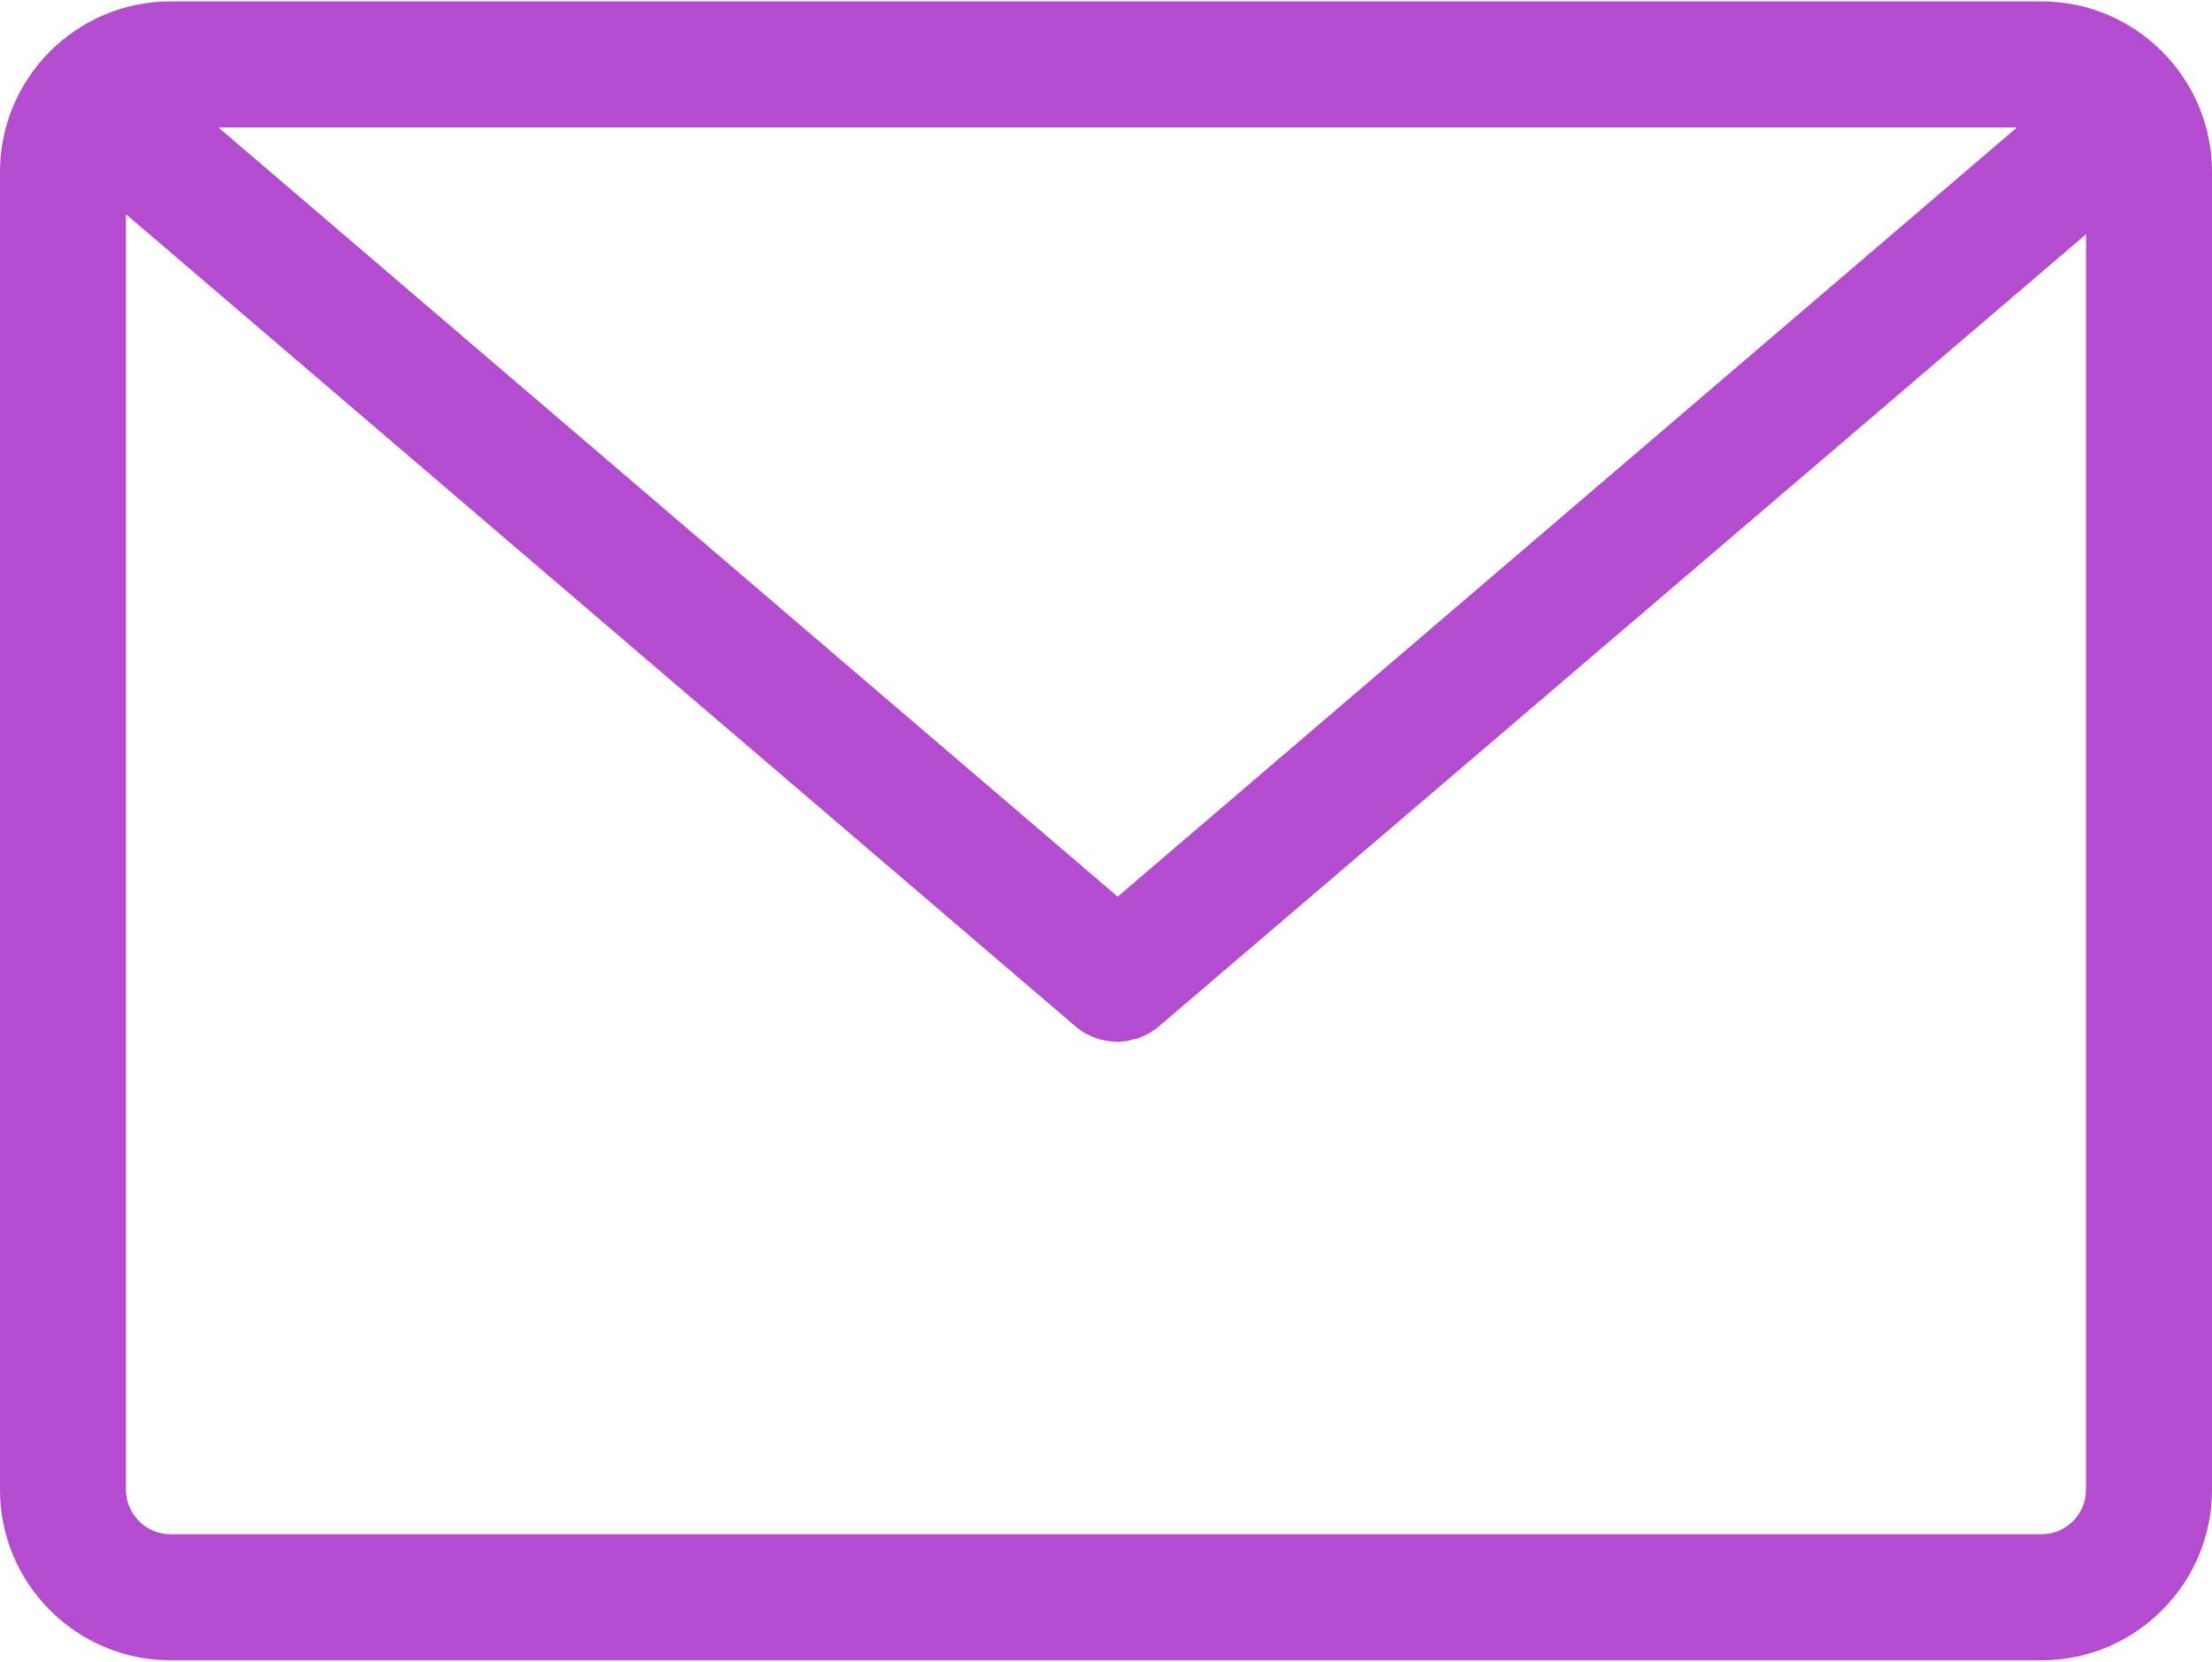
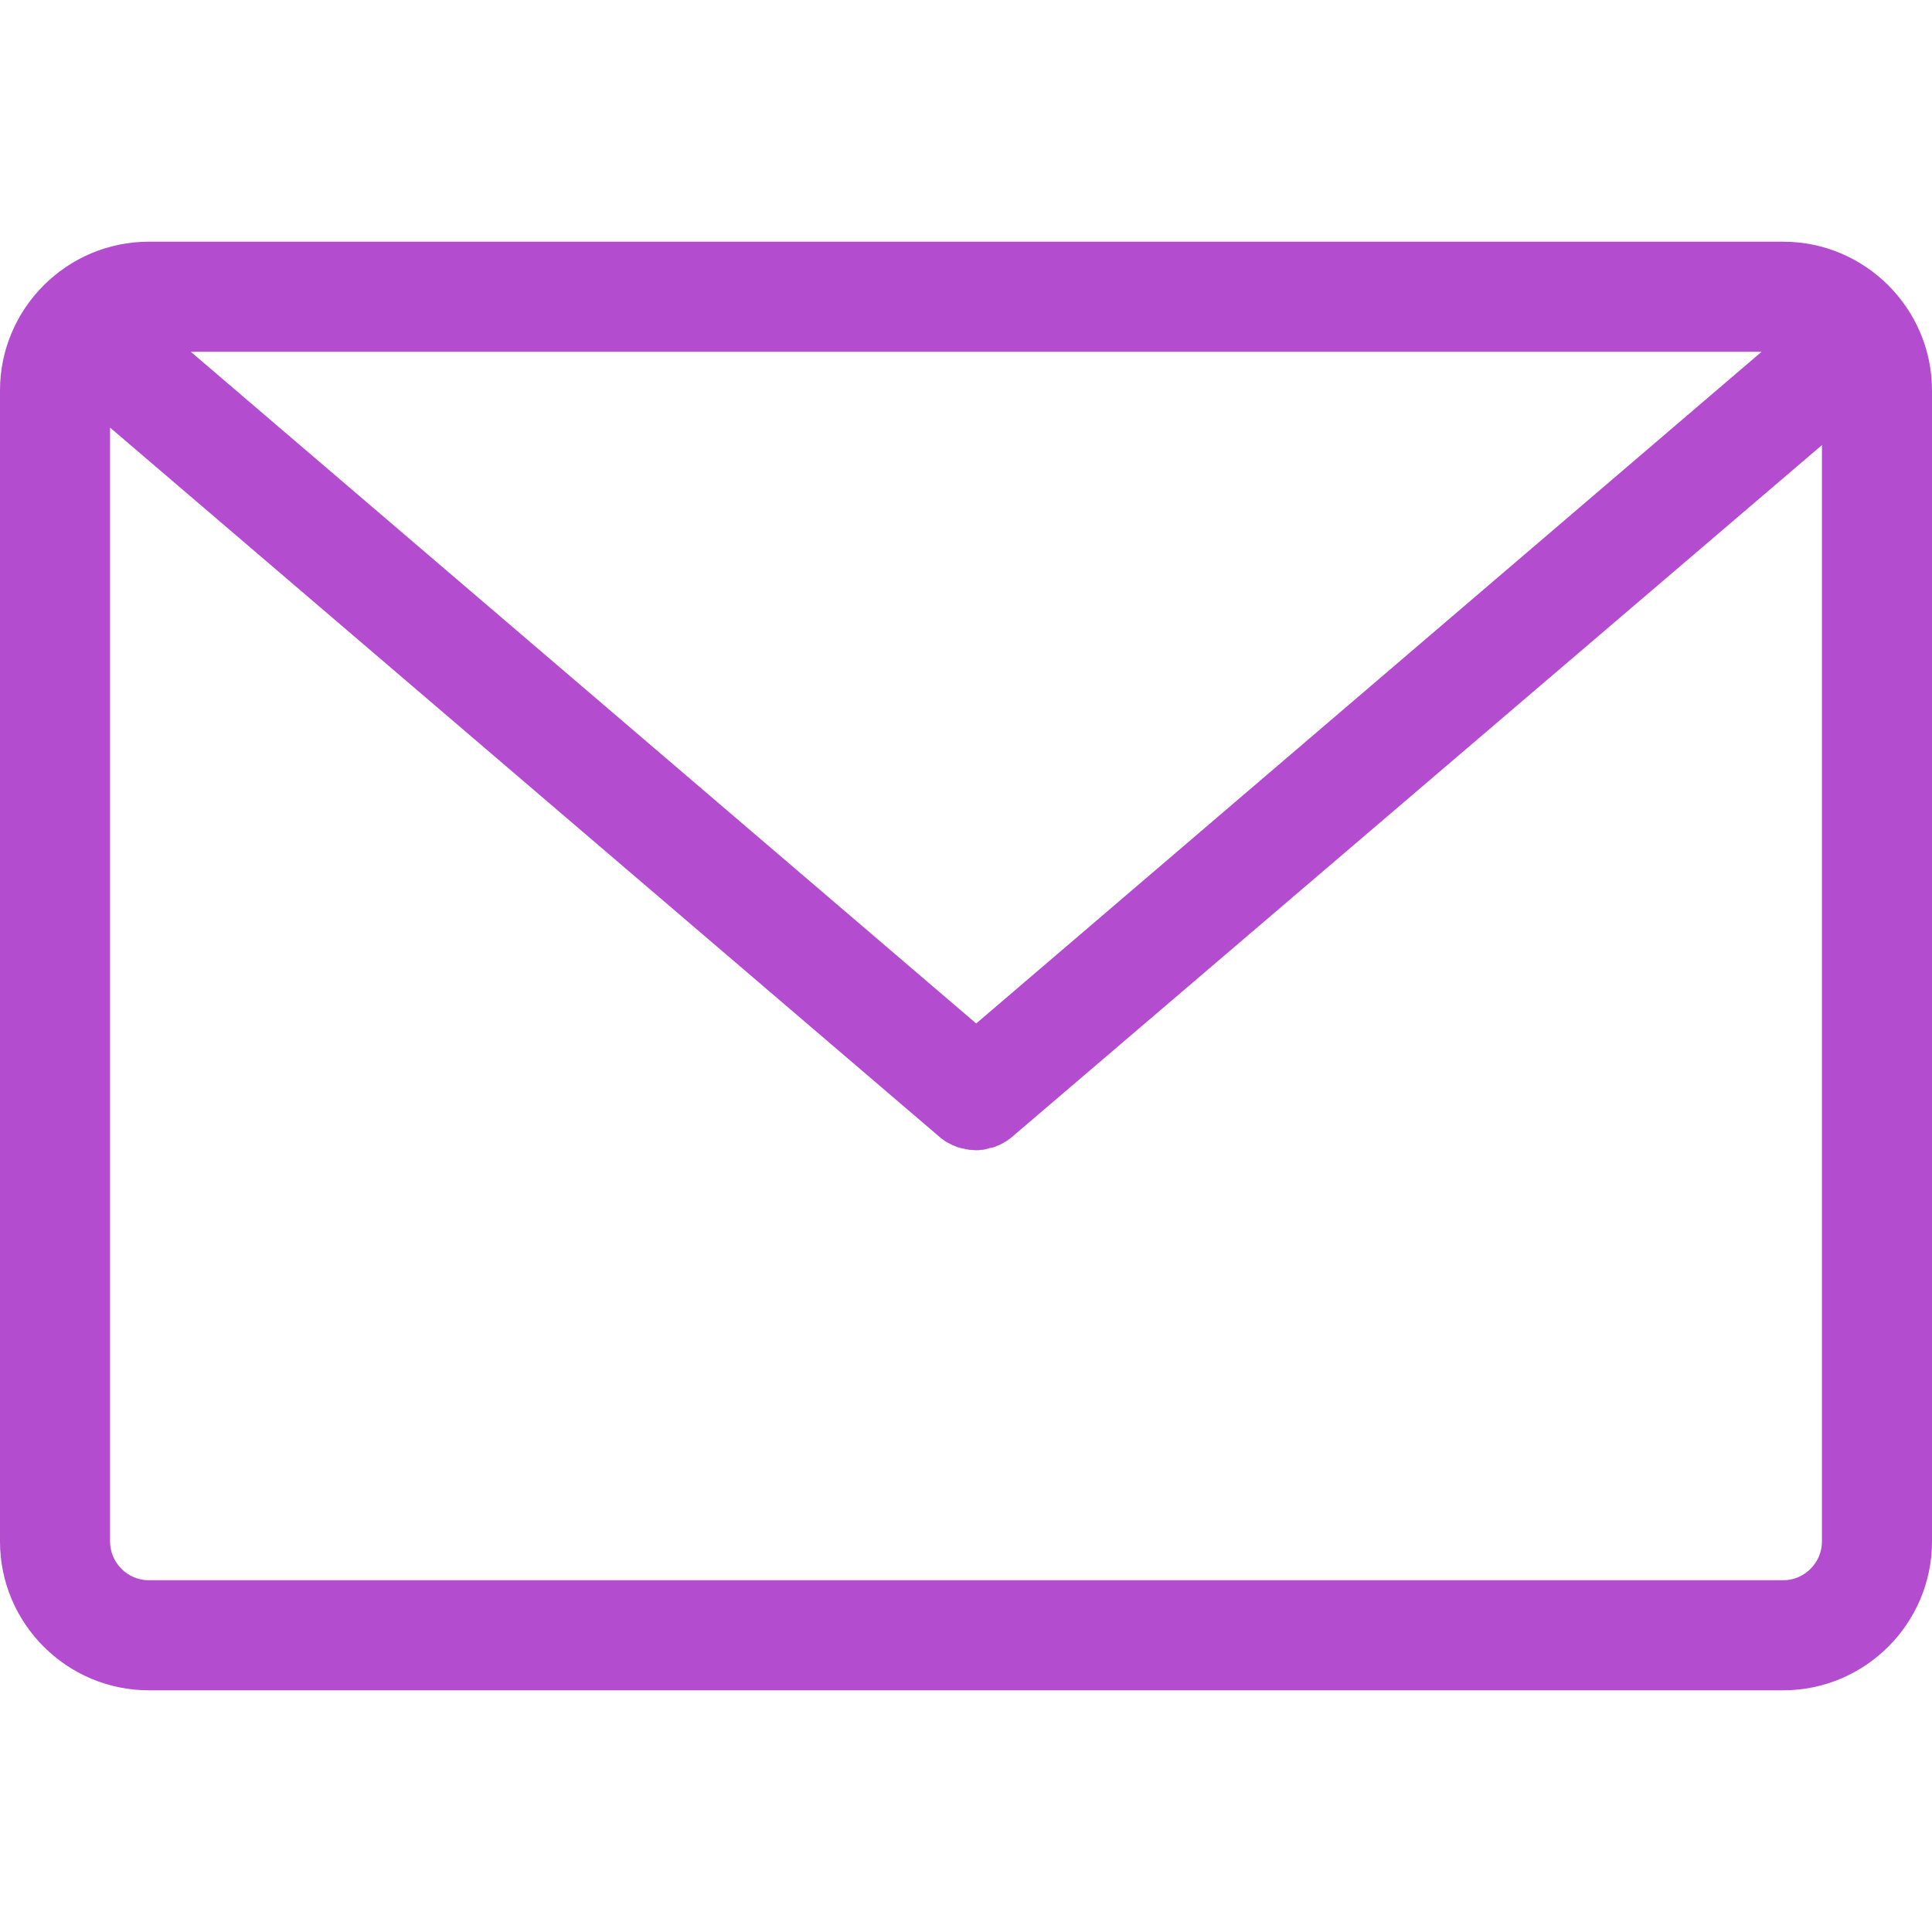
- <svg xmlns="http://www.w3.org/2000/svg" width="474" height="356" viewBox="0 0 474 356" fill="none">
-   <path d="M437.5 0.3H36.5C16.4 0.3 0 16.7 0 36.8V319.2C0 339.3 16.4 355.7 36.5 355.7H437.5C457.6 355.7 474 339.3 474 319.2V36.8C474 16.7 457.6 0.3 437.5 0.3ZM432.2 27.3L239.5 192.1L46.8 27.3H432.2ZM447 319.2C447 324.4 442.7 328.7 437.5 328.7H36.5C31.3 328.7 27 324.4 27 319.2V45.9L230.7 220.1C230.8 220.2 231 220.3 231.1 220.4C231.2 220.5 231.4 220.6 231.5 220.7C231.8 220.9 232 221.1 232.3 221.2C232.4 221.3 232.5 221.3 232.6 221.4C233 221.6 233.4 221.8 233.8 222C233.9 222 234 222.1 234.1 222.1C234.4 222.2 234.7 222.4 235.1 222.5C235.2 222.5 235.4 222.6 235.5 222.6C235.8 222.7 236.1 222.8 236.4 222.8C236.5 222.8 236.7 222.9 236.8 222.9C237.1 223 237.5 223 237.8 223.1C237.9 223.1 238 223.1 238.1 223.1C238.5 223.1 239 223.2 239.4 223.2C239.8 223.2 240.3 223.2 240.7 223.1C240.8 223.1 240.9 223.1 241 223.1C241.3 223.1 241.7 223 242 222.9C242.1 222.9 242.3 222.8 242.4 222.8C242.7 222.7 243 222.6 243.3 222.6C243.4 222.6 243.6 222.5 243.7 222.5C244 222.4 244.3 222.3 244.7 222.1C244.8 222.1 244.9 222 245 222C245.4 221.8 245.8 221.6 246.2 221.4C246.3 221.3 246.4 221.3 246.5 221.2C246.8 221 247 220.9 247.3 220.7C247.4 220.6 247.6 220.5 247.7 220.4C247.8 220.3 248 220.2 248.1 220.1L447 50.2V319.2Z" fill="#B44CCF" />
+ <svg xmlns="http://www.w3.org/2000/svg" width="474" height="474" viewBox="0 0 474 474" fill="none">
+   <path d="M437.5 59.3H36.5C16.4 59.3 0 75.7 0 95.8V378.2C0 398.3 16.4 414.7 36.5 414.7H437.5C457.6 414.7 474 398.3 474 378.2V95.8C474 75.7 457.6 59.3 437.5 59.3ZM432.2 86.3L239.5 251.1L46.8 86.3H432.2ZM447 378.2C447 383.4 442.7 387.7 437.5 387.7H36.5C31.3 387.7 27 383.4 27 378.2V104.9L230.7 279.1C230.8 279.2 231 279.3 231.1 279.4C231.2 279.5 231.4 279.6 231.5 279.7C231.8 279.9 232 280.1 232.3 280.2C232.4 280.3 232.5 280.3 232.6 280.4C233 280.6 233.4 280.8 233.8 281C233.9 281 234 281.1 234.1 281.1C234.4 281.2 234.7 281.4 235.1 281.5C235.2 281.5 235.4 281.6 235.5 281.6C235.8 281.7 236.1 281.8 236.4 281.8C236.5 281.8 236.7 281.9 236.8 281.9C237.1 282 237.5 282 237.8 282.1C237.9 282.1 238 282.1 238.1 282.1C238.5 282.1 239 282.2 239.4 282.2C239.8 282.2 240.3 282.2 240.7 282.1C240.8 282.1 240.9 282.1 241 282.1C241.3 282.1 241.7 282 242 281.9C242.1 281.9 242.3 281.8 242.4 281.8C242.7 281.7 243 281.6 243.3 281.6C243.4 281.6 243.6 281.5 243.7 281.5C244 281.4 244.3 281.3 244.7 281.1C244.8 281.1 244.9 281 245 281C245.4 280.8 245.8 280.6 246.2 280.4C246.3 280.3 246.4 280.3 246.5 280.2C246.8 280 247 279.9 247.3 279.7C247.4 279.6 247.6 279.5 247.7 279.4C247.8 279.3 248 279.2 248.1 279.1L447 109.2V378.2Z" fill="#B44CCF" />
</svg>
